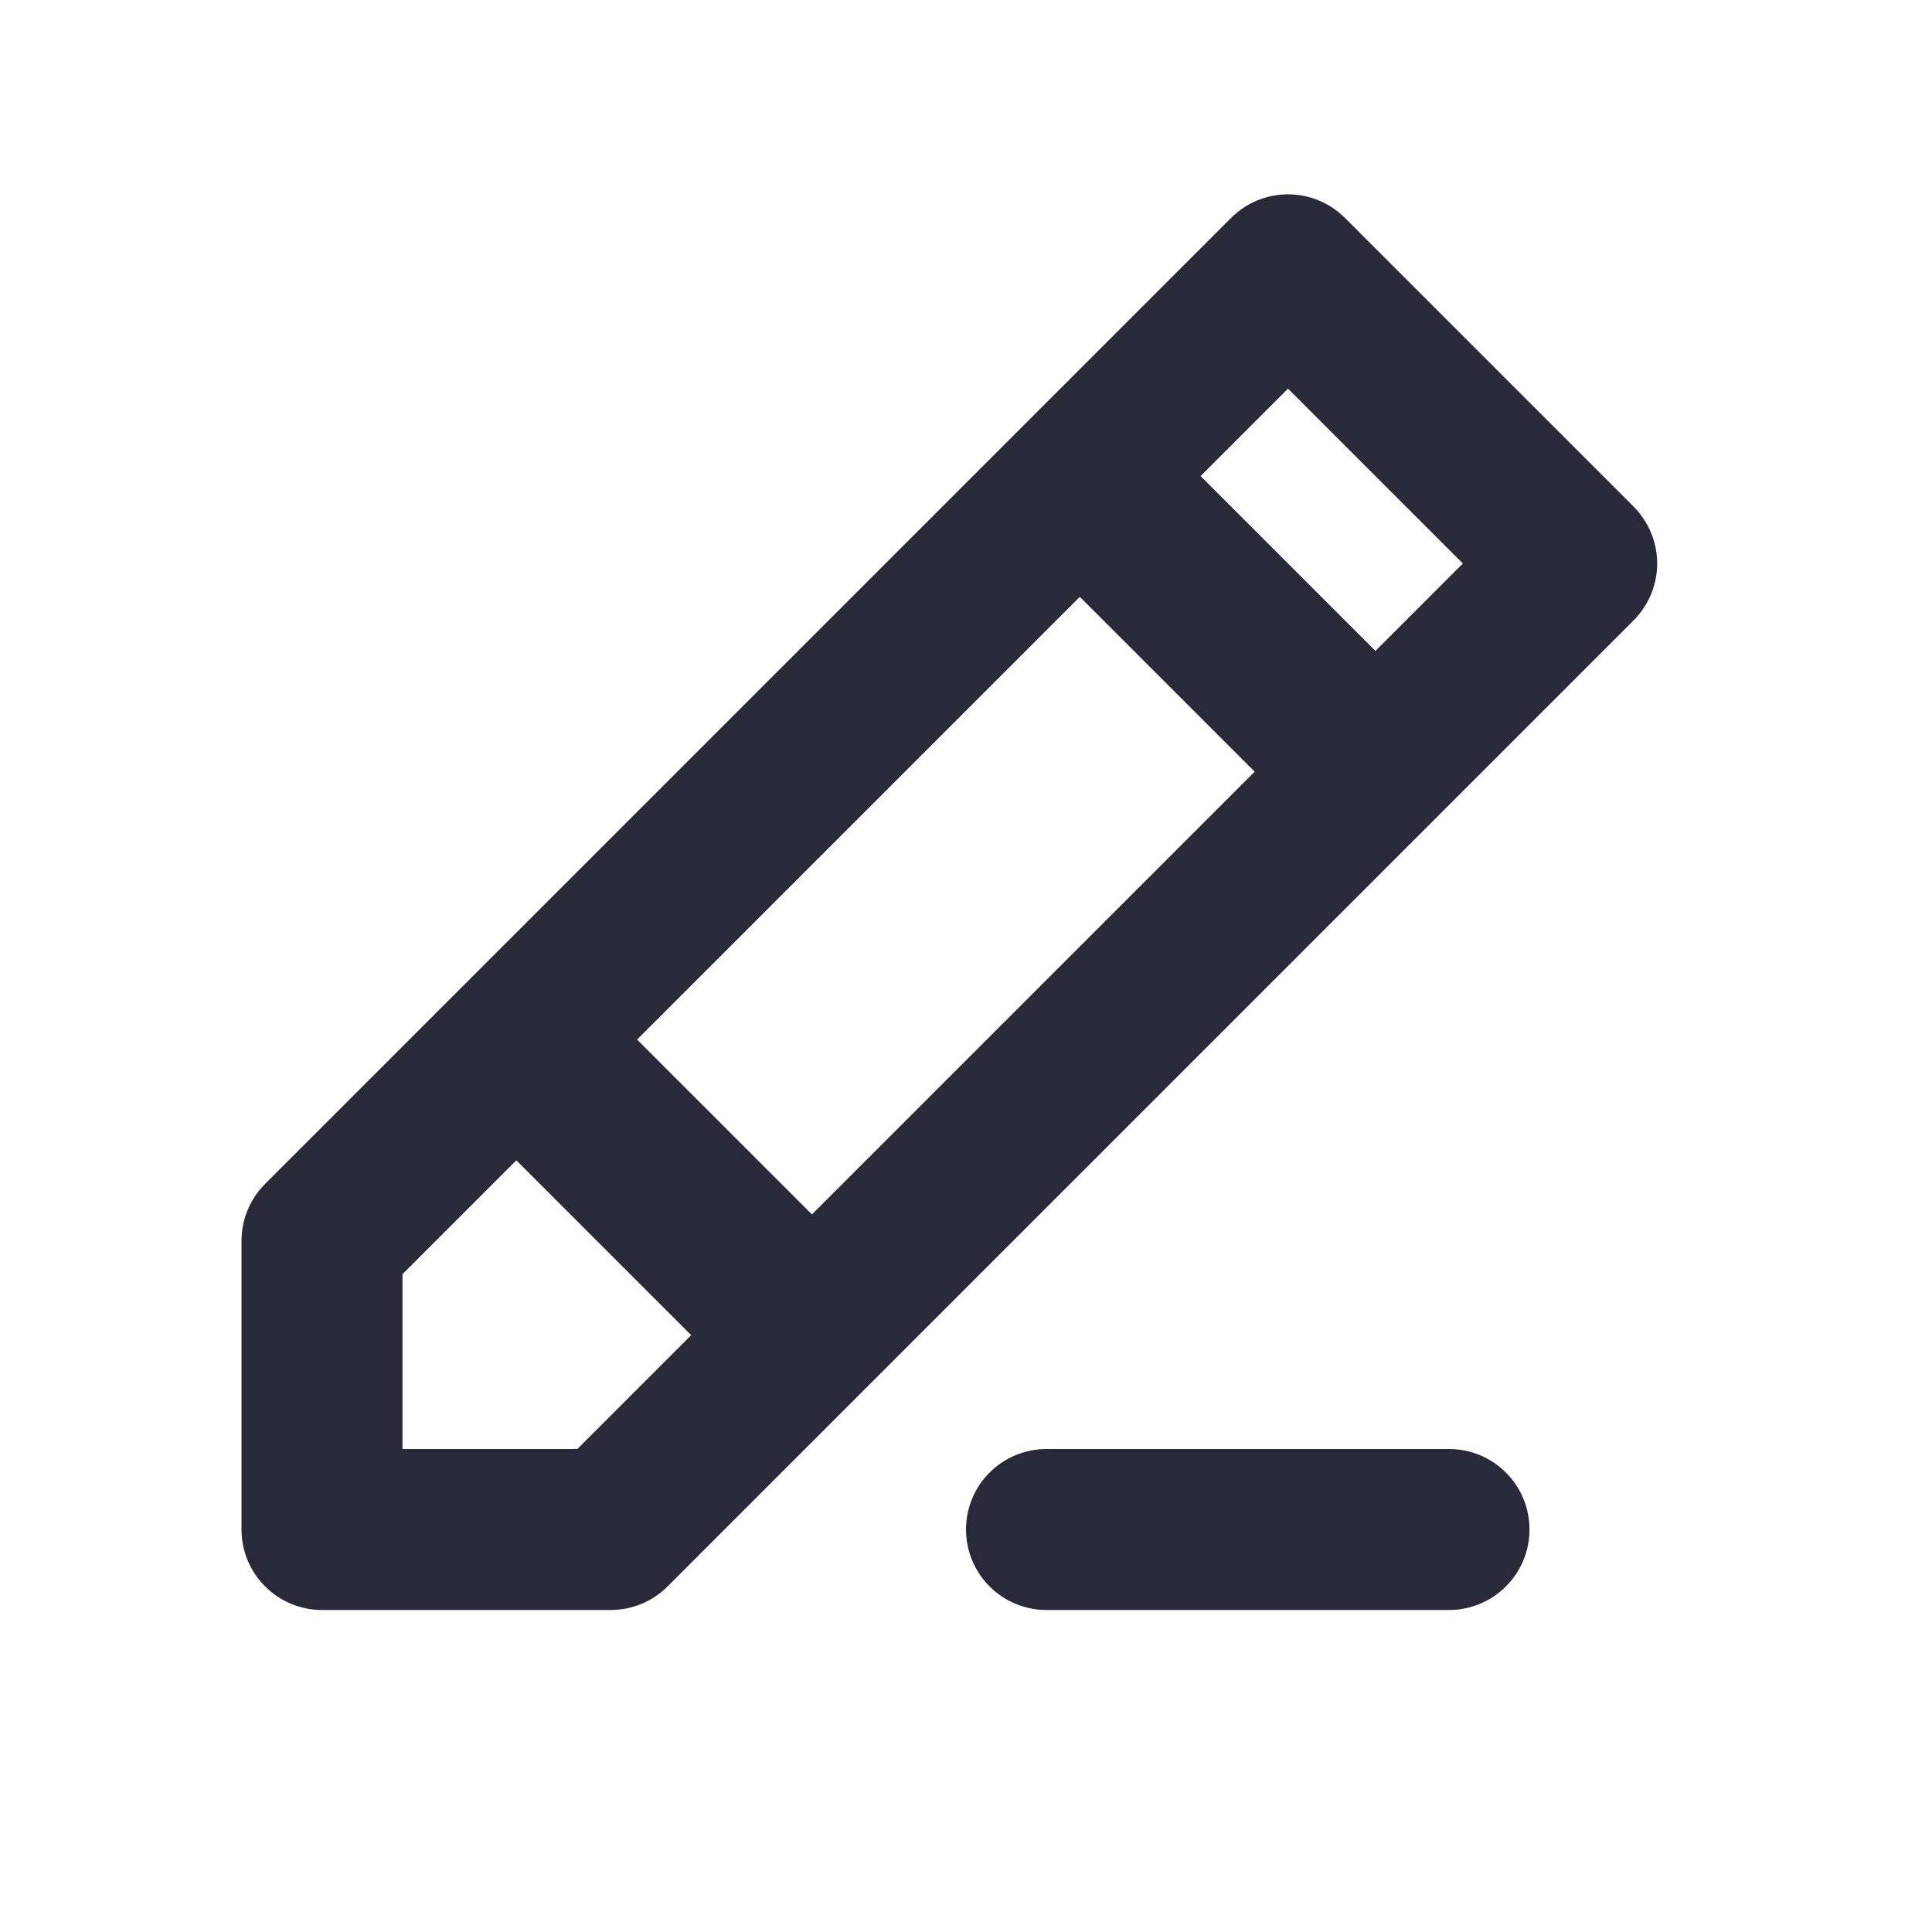
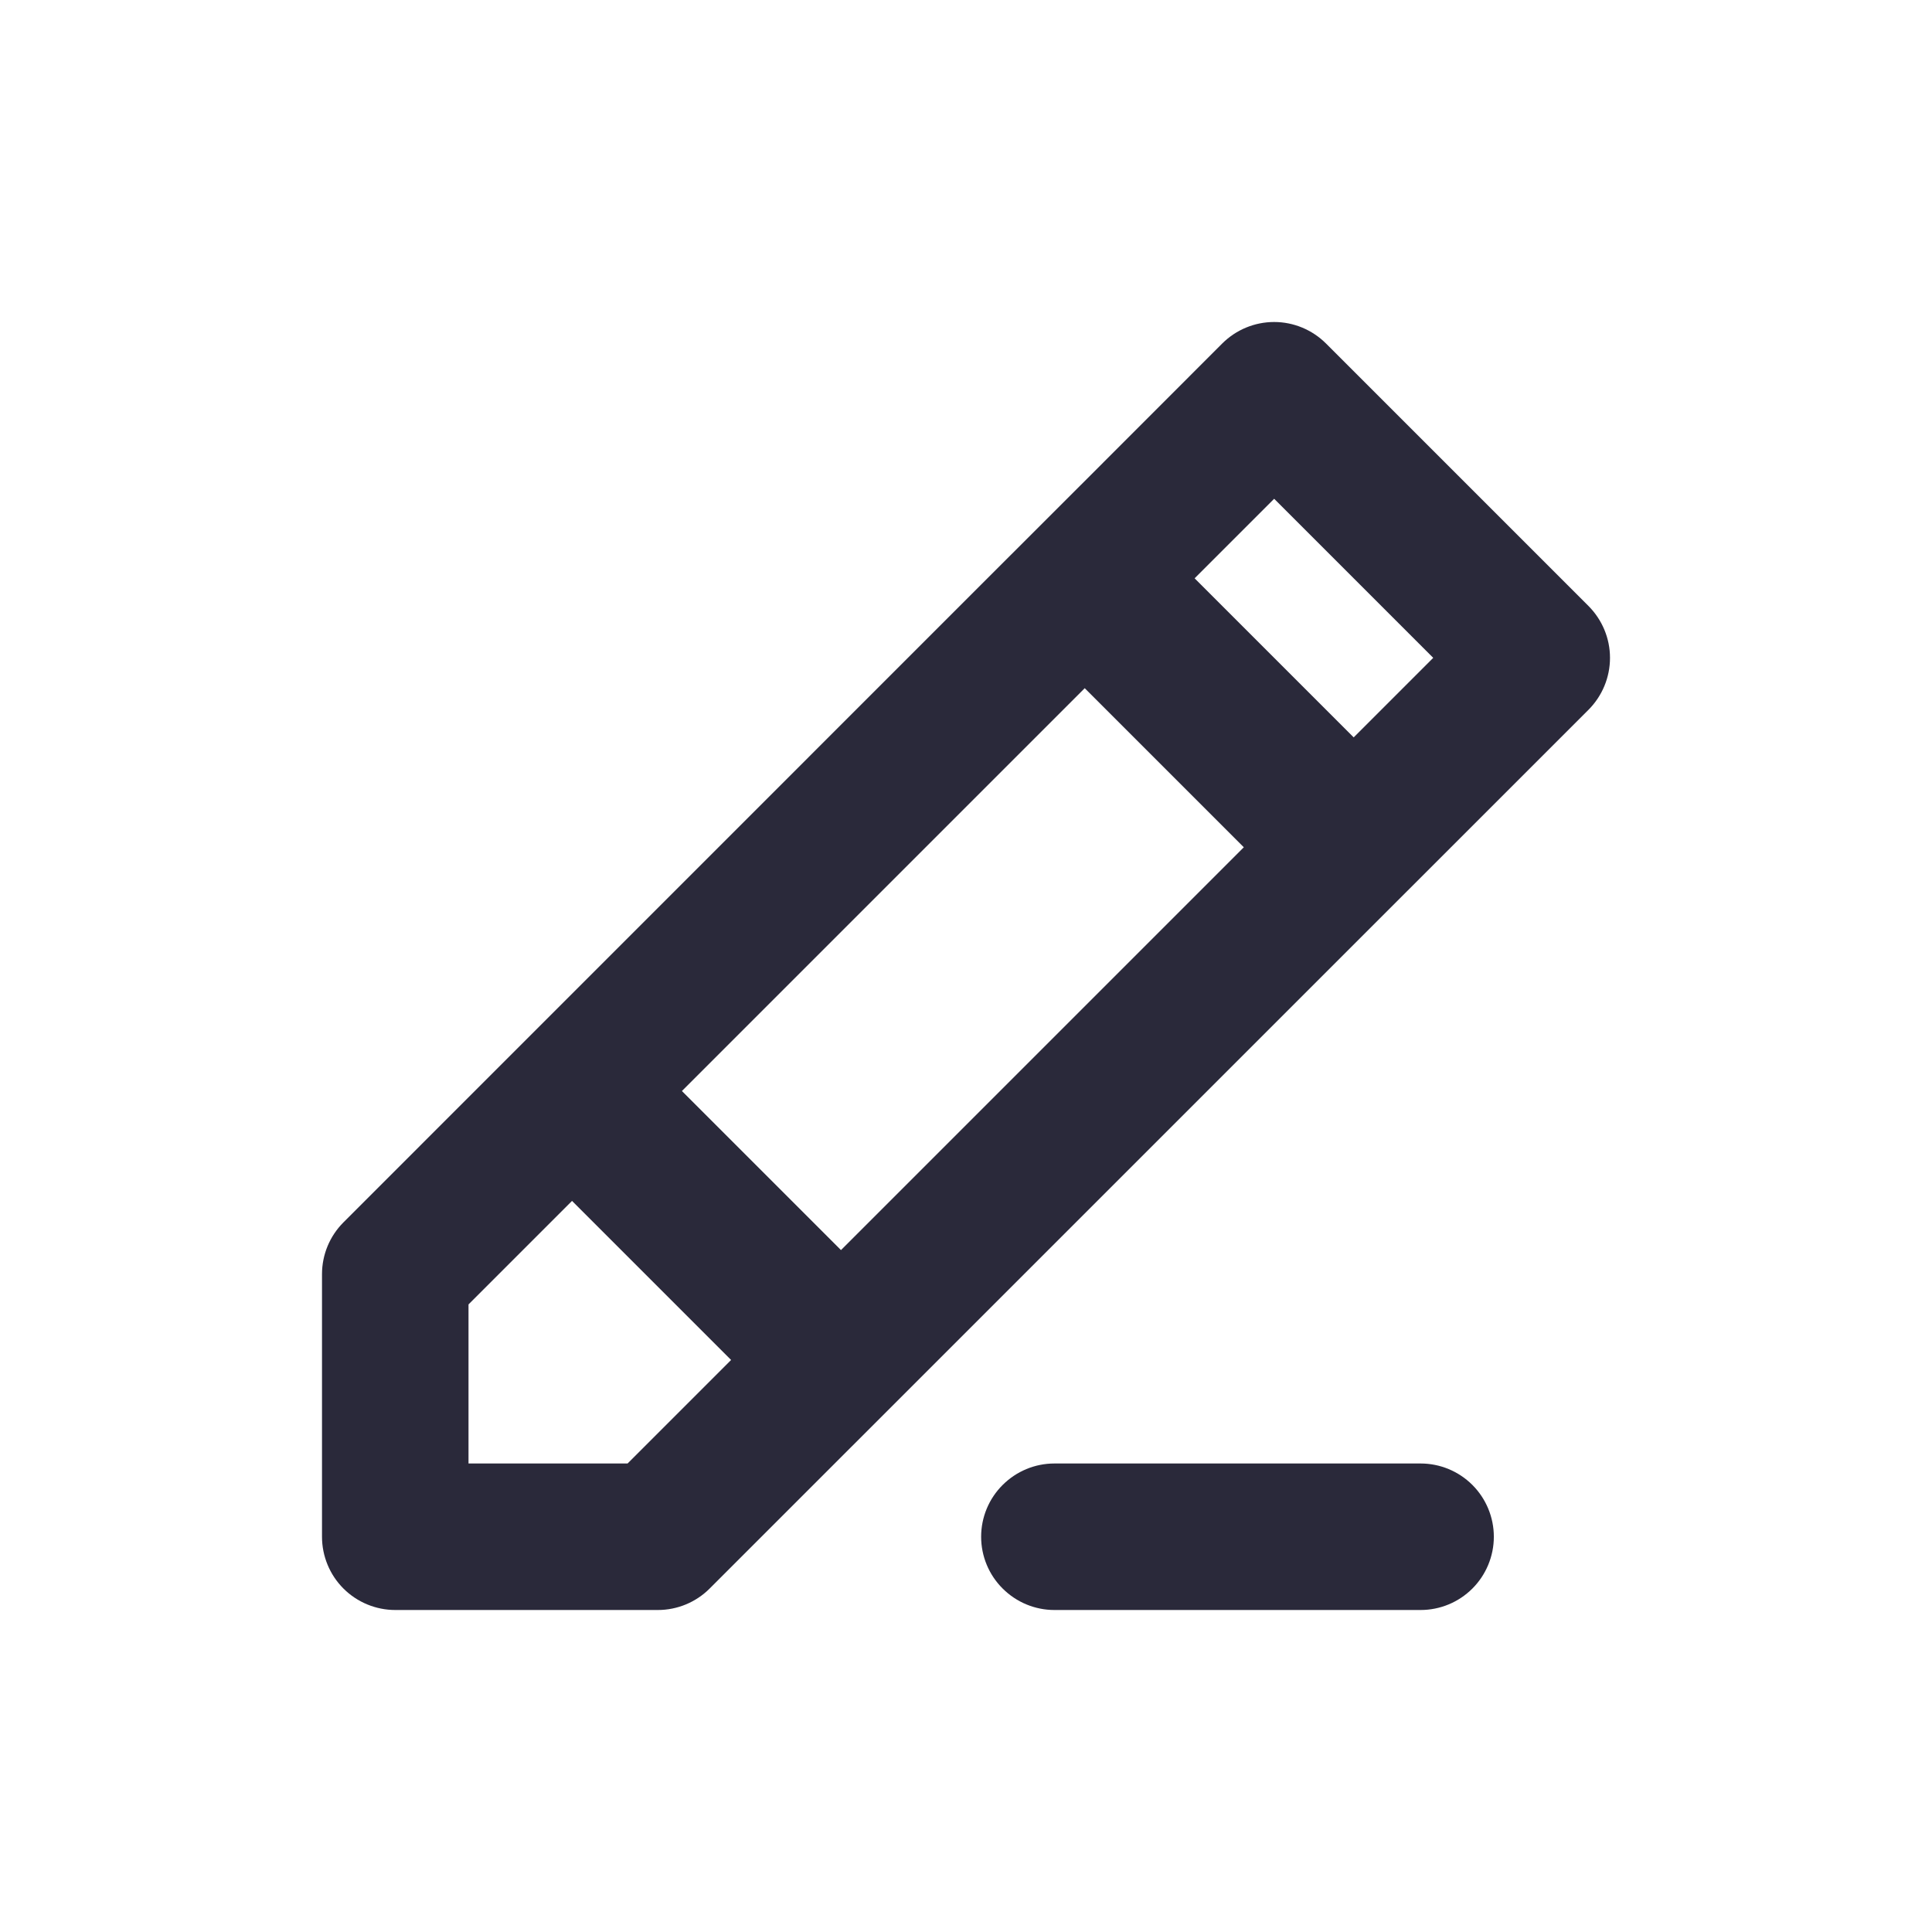
<svg xmlns="http://www.w3.org/2000/svg" width="24" height="24" viewBox="0 0 24 24" fill="none">
  <g id="edit">
-     <path id="main" d="M20.293 6.293L16.707 2.707C16.52 2.52 16.265 2.414 16 2.414C15.735 2.414 15.48 2.52 15.293 2.707L13.5 4.5L12 6L3.293 14.707C3.105 14.895 3 15.149 3 15.414V19C3 19.265 3.105 19.52 3.293 19.707C3.48 19.895 3.735 20 4 20H7.586C7.851 20 8.106 19.895 8.293 19.707L20.293 7.707C20.48 7.519 20.586 7.265 20.586 7C20.586 6.735 20.48 6.481 20.293 6.293ZM13.414 7.414L15.586 9.586L10.086 15.086L7.914 12.914L13.414 7.414ZM7.172 18H5V15.828L6.414 14.414L8.586 16.586L7.172 18ZM17.086 8.086L14.914 5.914L16 4.828L18.172 7L17.086 8.086ZM19 19C19 19.265 18.895 19.52 18.707 19.707C18.52 19.895 18.265 20 18 20H13C12.735 20 12.48 19.895 12.293 19.707C12.105 19.52 12 19.265 12 19C12 18.735 12.105 18.48 12.293 18.293C12.48 18.105 12.735 18 13 18H18C18.265 18 18.52 18.105 18.707 18.293C18.895 18.48 19 18.735 19 19Z" fill="#2A293A" />
+     <path id="main" d="M19.734 7.529L16.471 4.266C16.3 4.096 16.069 4 15.828 4C15.586 4 15.355 4.096 15.184 4.266L13.553 5.898L12.188 7.262L4.267 15.184C4.096 15.355 4 15.586 4 15.828V19.09C4 19.331 4.096 19.563 4.266 19.733C4.437 19.904 4.669 20 4.91 20H8.172C8.414 20 8.645 19.904 8.816 19.733L19.734 8.816C19.904 8.645 20 8.414 20 8.172C20 7.931 19.904 7.7 19.734 7.529ZM13.475 8.549L15.451 10.525L10.447 15.529L8.471 13.553L13.475 8.549ZM7.796 18.18H5.82V16.204L7.106 14.918L9.082 16.894L7.796 18.18ZM16.816 9.16L14.84 7.184L15.828 6.196L17.804 8.172L16.816 9.16ZM18.557 19.09C18.557 19.331 18.461 19.563 18.291 19.733C18.12 19.904 17.889 20 17.647 20H13.098C12.857 20 12.626 19.904 12.455 19.733C12.284 19.563 12.188 19.331 12.188 19.09C12.188 18.849 12.284 18.617 12.455 18.447C12.626 18.276 12.857 18.18 13.098 18.18H17.647C17.889 18.18 18.12 18.276 18.291 18.447C18.461 18.617 18.557 18.849 18.557 19.09Z" fill="#2A293A" />
  </g>
</svg>
